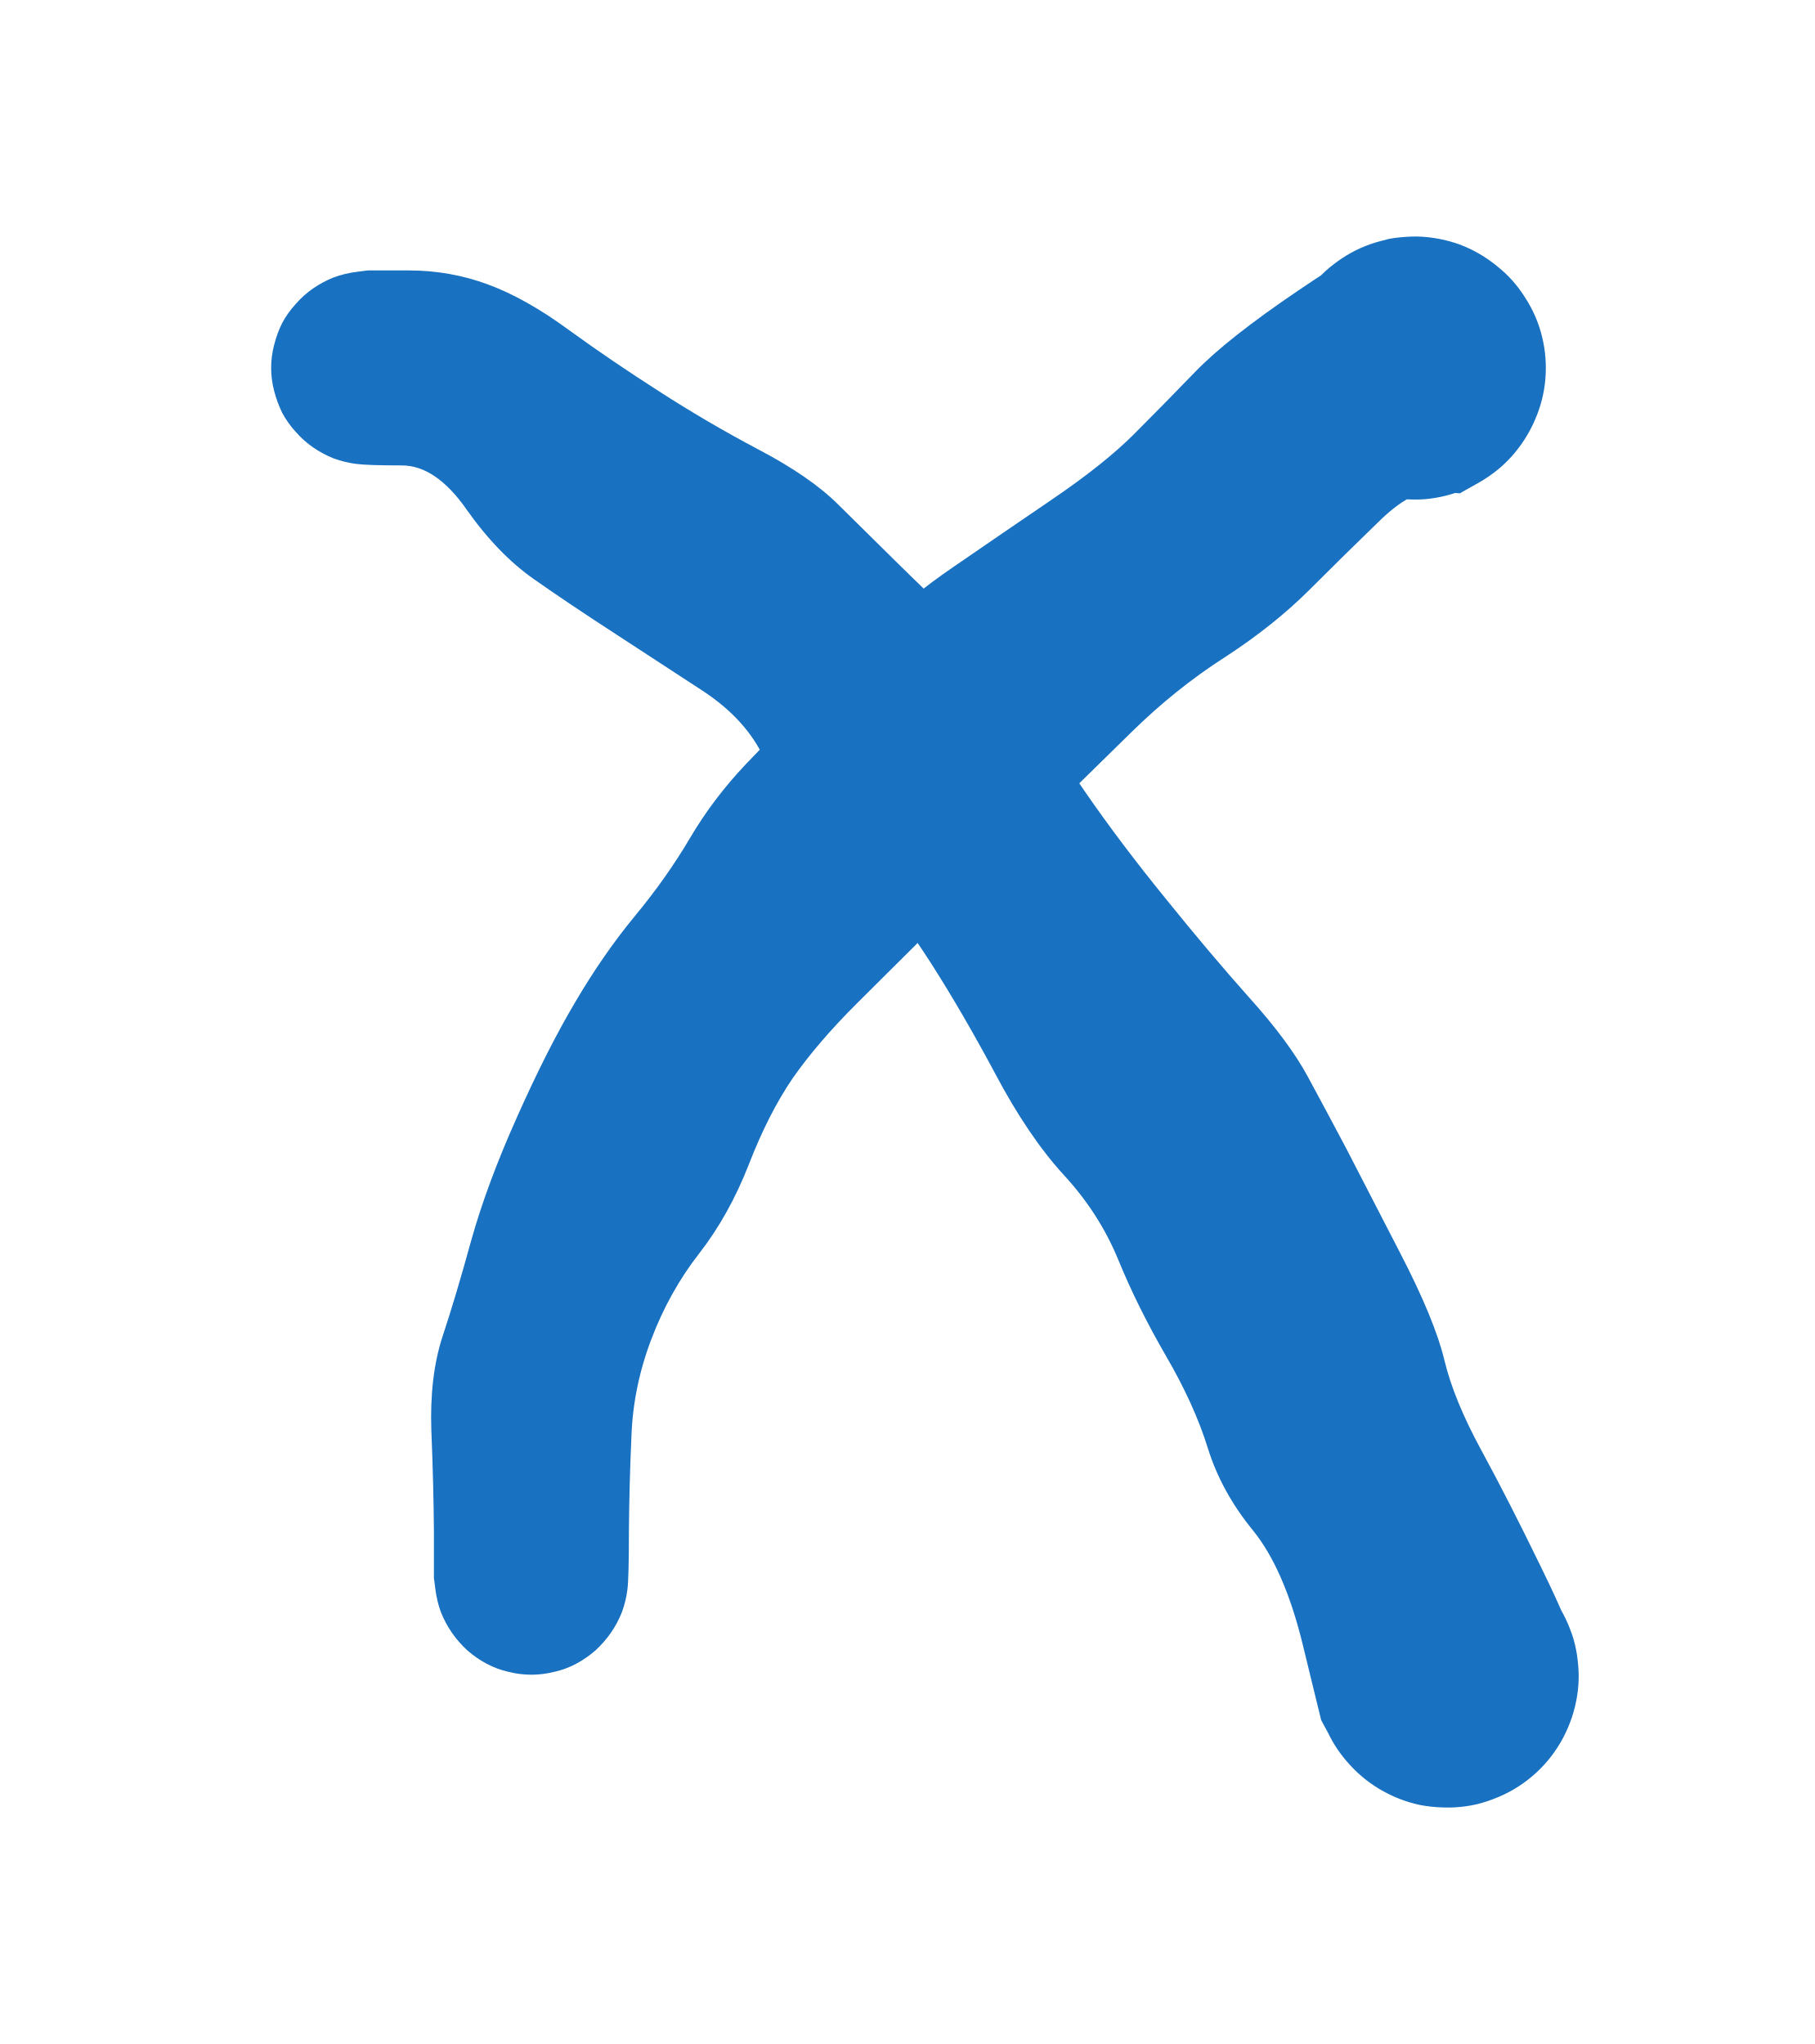
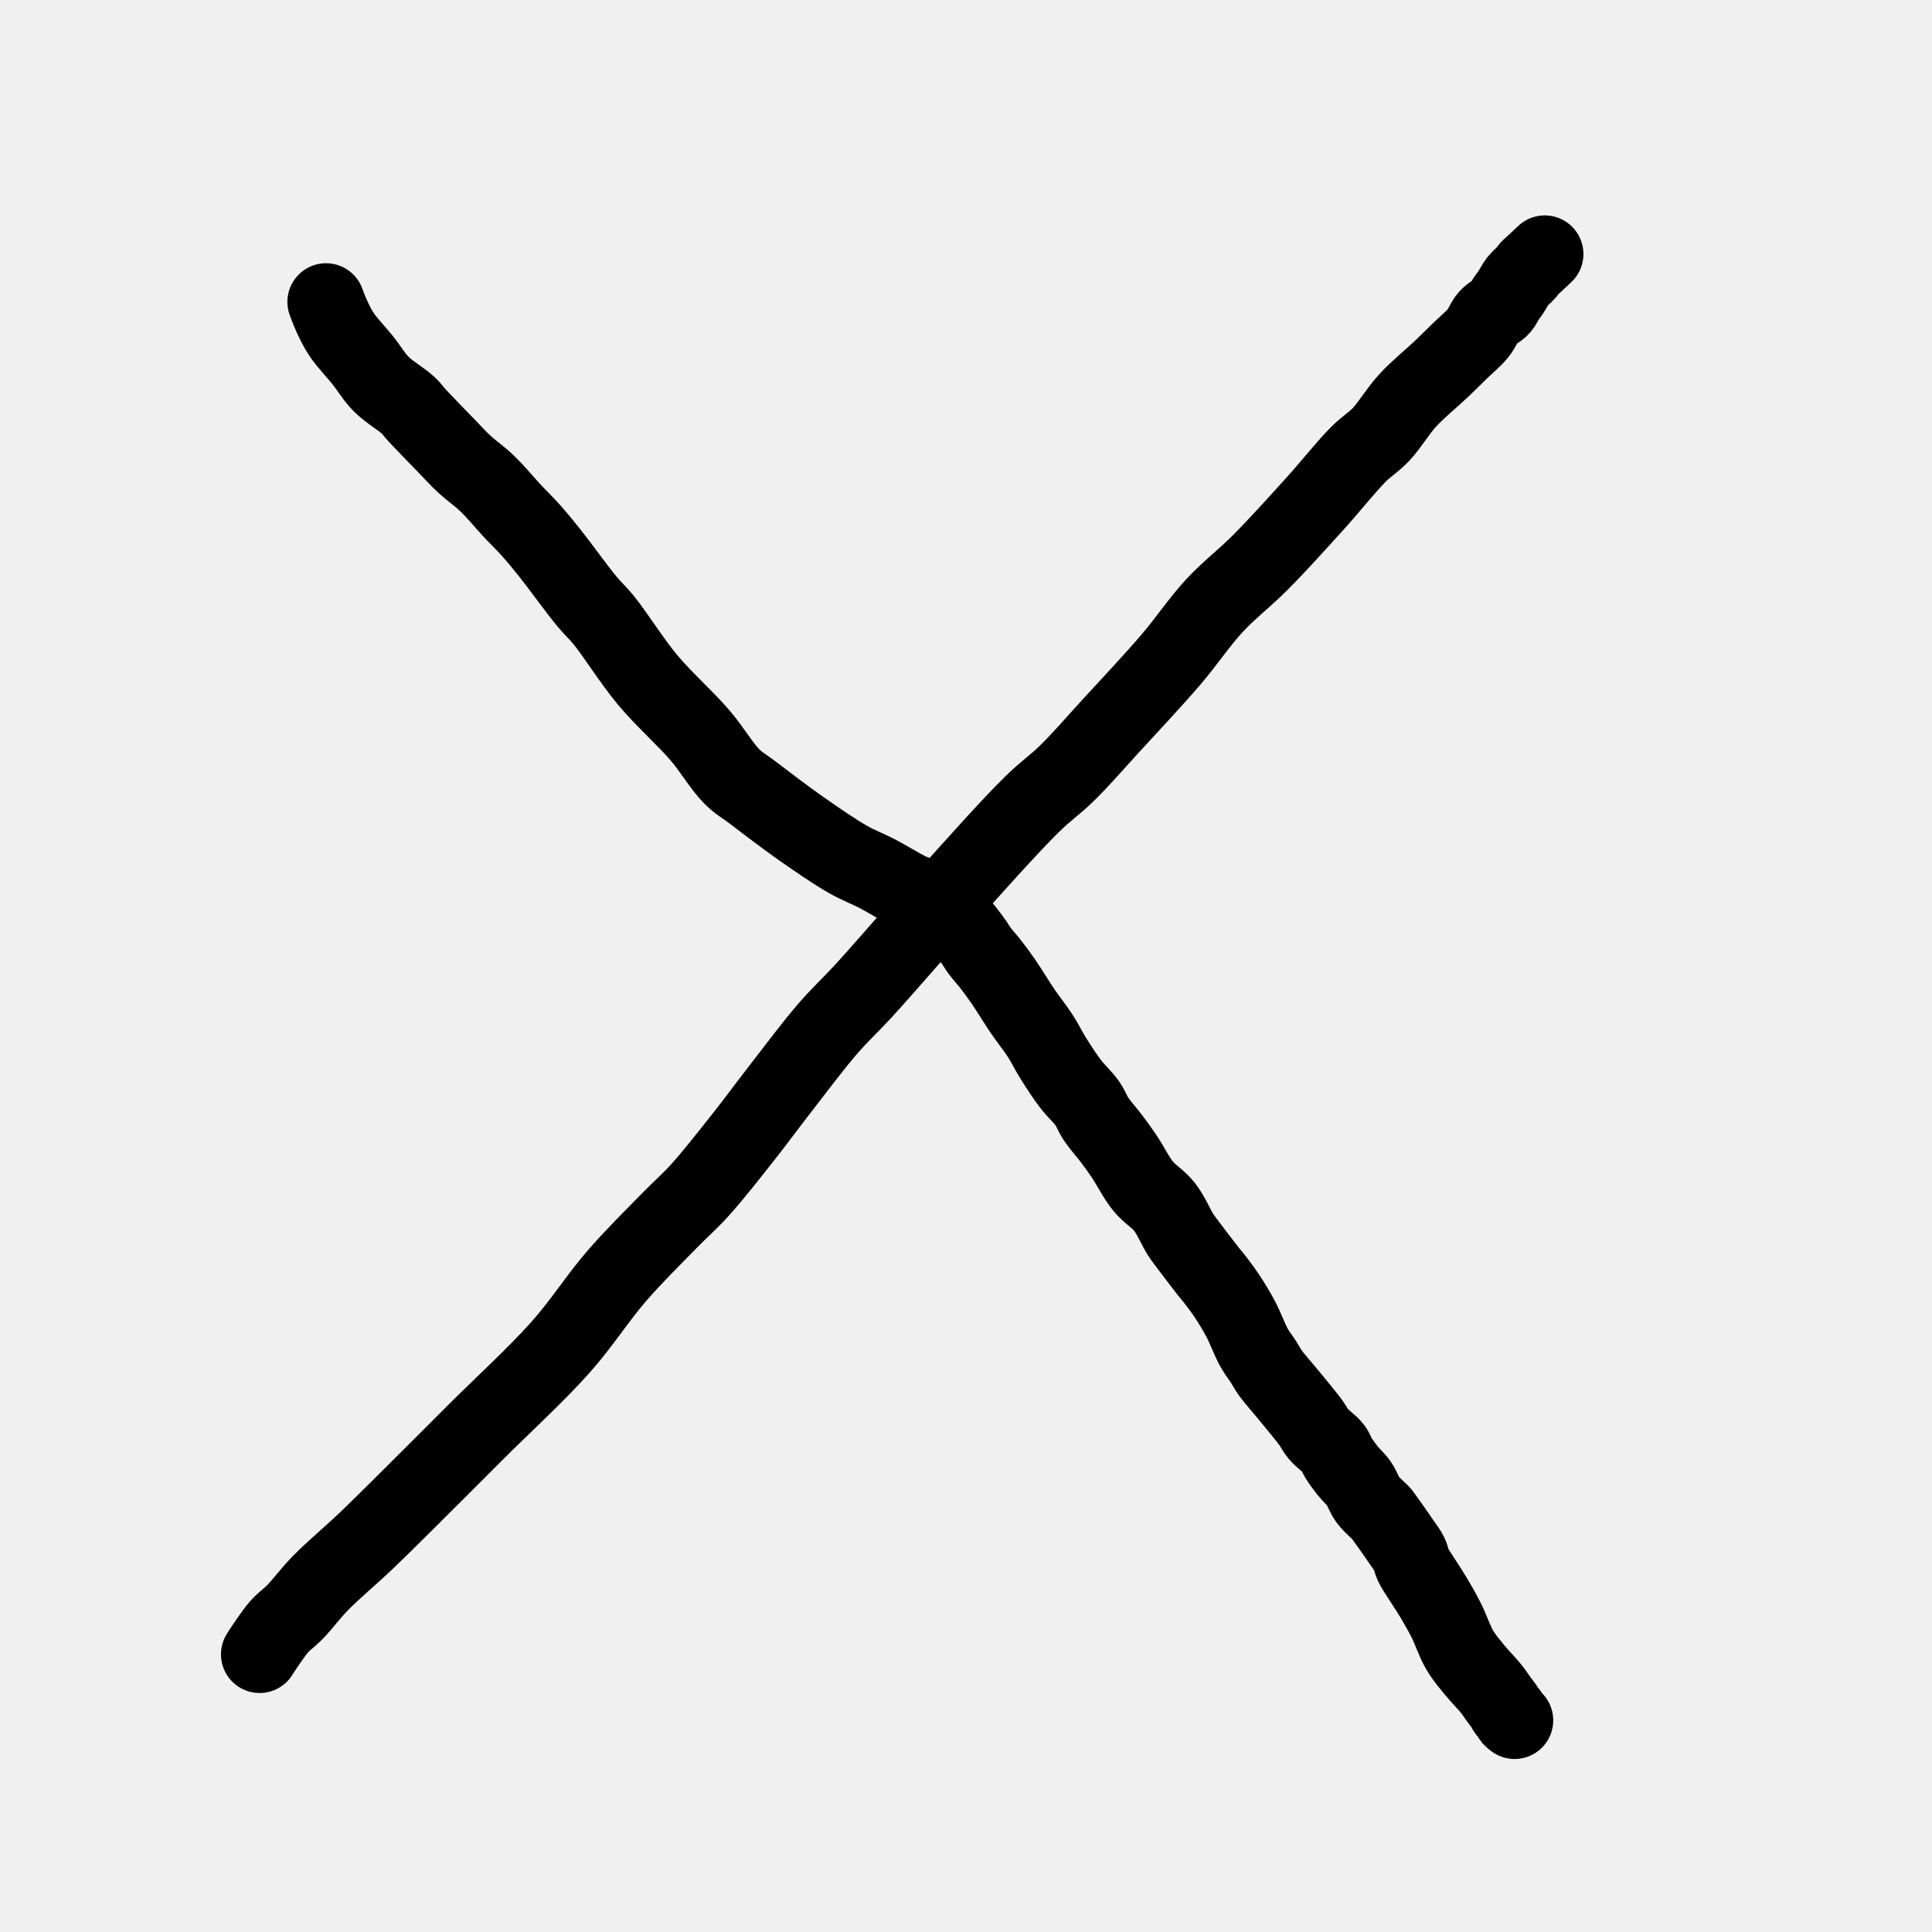
- <svg xmlns="http://www.w3.org/2000/svg" version="1.1" viewBox="0 0 49.333 55.556" width="49.333" height="55.556">
-   <defs>
-     <style class="style-fonts">
-       @font-face {
-         font-family: "Virgil";
-         src: url("https://excalidraw.com/Virgil.woff2");
-       }
-       @font-face {
-         font-family: "Cascadia";
-         src: url("https://excalidraw.com/Cascadia.woff2");
-       }
-       @font-face {
-         font-family: "Assistant";
-         src: url("https://excalidraw.com/Assistant-Regular.woff2");
-       }
-     </style>
-   </defs>
-   <rect x="0" y="0" width="49.333" height="55.556" fill="#ffffff" />
-   <g transform="translate(10 10) rotate(0 14.66666 17.77777)" stroke="none">
-     <path fill="#1971c2" d="M 0,-2.65 Q 0,-2.65 1.11,-2.65 2.23,-2.65 3.26,-2.27 4.29,-1.89 5.45,-1.04 6.62,-0.19 7.92,0.64 9.22,1.48 10.62,2.22 12.01,2.95 12.77,3.70 13.53,4.45 14.33,5.24 15.13,6.03 16.01,6.86 16.89,7.68 17.71,8.91 18.54,10.13 19.50,11.53 20.46,12.92 21.68,14.42 22.89,15.92 23.96,17.12 25.03,18.31 25.54,19.25 26.05,20.19 26.60,21.23 27.14,22.27 28.07,24.08 29.00,25.88 29.26,26.97 29.52,28.05 30.26,29.41 31.00,30.77 31.87,32.56 32.75,34.35 32.85,34.93 32.96,35.50 32.87,36.08 32.78,36.66 32.51,37.19 32.24,37.71 31.82,38.12 31.40,38.53 30.87,38.78 30.34,39.03 29.76,39.10 29.18,39.17 28.60,39.06 28.03,38.94 27.52,38.64 27.02,38.34 26.63,37.90 26.24,37.46 26.02,36.92 25.80,36.38 25.76,35.79 25.72,35.20 25.87,34.64 26.02,34.07 26.34,33.58 26.66,33.09 27.13,32.73 27.59,32.37 28.14,32.17 28.70,31.98 29.28,31.97 29.87,31.96 30.43,32.14 30.99,32.32 31.46,32.67 31.93,33.02 32.27,33.50 32.60,33.99 32.77,34.55 32.93,35.11 32.90,35.70 32.88,36.29 32.67,36.83 32.46,37.38 32.09,37.83 31.71,38.29 31.21,38.59 30.71,38.90 30.14,39.04 29.57,39.17 28.99,39.11 28.40,39.06 27.87,38.82 27.33,38.58 26.90,38.18 26.47,37.78 26.19,37.27 25.91,36.75 25.91,36.75 25.91,36.75 25.41,34.70 24.91,32.65 24.06,31.60 23.20,30.55 22.83,29.36 22.46,28.17 21.69,26.85 20.92,25.52 20.40,24.25 19.88,22.98 18.91,21.93 17.95,20.88 17.05,19.18 16.14,17.48 15.28,16.14 14.41,14.79 13.66,13.99 12.90,13.19 12.05,12.30 11.19,11.42 10.69,10.45 10.19,9.49 9.09,8.77 7.99,8.05 6.73,7.23 5.48,6.42 4.51,5.74 3.54,5.06 2.69,3.86 1.85,2.65 0.92,2.65 0,2.65 -0.31,2.61 -0.63,2.57 -0.93,2.46 -1.23,2.34 -1.49,2.16 -1.75,1.98 -1.96,1.74 -2.18,1.50 -2.33,1.22 -2.47,0.93 -2.55,0.62 -2.63,0.31 -2.63,-0.00 -2.63,-0.31 -2.55,-0.62 -2.47,-0.94 -2.33,-1.22 -2.18,-1.50 -1.96,-1.74 -1.75,-1.98 -1.49,-2.16 -1.23,-2.34 -0.93,-2.46 -0.63,-2.57 -0.31,-2.61 0.00,-2.65 0.00,-2.65 L 0,-2.65 Z" />
-   </g>
-   <g transform="translate(14.44444 42.88888) rotate(0 11.99999 -16.44444)" stroke="none">
-     <path fill="#1971c2" d="M -2.65,0 Q -2.65,0 -2.65,-1.27 -2.66,-2.55 -2.72,-4.01 -2.77,-5.47 -2.42,-6.55 -2.06,-7.63 -1.64,-9.16 -1.21,-10.70 -0.39,-12.53 0.42,-14.35 1.19,-15.65 1.96,-16.96 2.82,-18.00 3.68,-19.04 4.31,-20.11 4.94,-21.18 5.83,-22.12 6.72,-23.05 7.60,-23.95 8.48,-24.86 9.37,-25.75 10.25,-26.65 11.50,-27.50 12.75,-28.36 14.16,-29.32 15.57,-30.28 16.37,-31.08 17.18,-31.89 18.05,-32.79 18.92,-33.69 20.84,-34.99 22.75,-36.29 23.33,-36.40 23.91,-36.50 24.49,-36.42 25.07,-36.34 25.59,-36.08 26.11,-35.82 26.53,-35.40 26.94,-34.99 27.20,-34.46 27.46,-33.94 27.54,-33.36 27.61,-32.78 27.50,-32.20 27.39,-31.63 27.10,-31.12 26.81,-30.61 26.38,-30.22 25.94,-29.83 25.40,-29.60 24.86,-29.37 24.28,-29.32 23.69,-29.28 23.12,-29.42 22.56,-29.56 22.06,-29.88 21.57,-30.19 21.20,-30.65 20.84,-31.11 20.64,-31.66 20.44,-32.21 20.42,-32.80 20.41,-33.38 20.58,-33.94 20.75,-34.50 21.10,-34.98 21.44,-35.45 21.92,-35.79 22.39,-36.13 22.95,-36.30 23.52,-36.47 24.10,-36.46 24.69,-36.44 25.24,-36.24 25.79,-36.03 26.24,-35.66 26.70,-35.30 27.01,-34.80 27.33,-34.31 27.47,-33.74 27.61,-33.17 27.56,-32.58 27.51,-32.00 27.27,-31.46 27.04,-30.93 26.65,-30.49 26.26,-30.06 25.75,-29.77 25.23,-29.48 25.24,-29.48 25.24,-29.48 24.58,-29.53 23.92,-29.59 23.02,-28.70 22.11,-27.82 21.15,-26.86 20.18,-25.89 18.84,-25.02 17.50,-24.16 16.30,-22.98 15.10,-21.80 14.20,-20.92 13.31,-20.04 12.42,-19.17 11.54,-18.30 10.72,-17.48 9.89,-16.65 8.83,-15.60 7.77,-14.54 7.10,-13.58 6.44,-12.61 5.91,-11.24 5.37,-9.86 4.56,-8.82 3.75,-7.78 3.26,-6.49 2.77,-5.20 2.72,-3.88 2.66,-2.55 2.65,-1.27 2.65,0 2.61,0.31 2.57,0.63 2.46,0.93 2.34,1.23 2.16,1.49 1.98,1.75 1.74,1.97 1.50,2.18 1.22,2.33 0.94,2.48 0.63,2.55 0.31,2.63 -0.00,2.63 -0.32,2.63 -0.63,2.55 -0.94,2.48 -1.22,2.33 -1.50,2.18 -1.74,1.97 -1.98,1.75 -2.16,1.49 -2.34,1.23 -2.46,0.93 -2.57,0.63 -2.61,0.31 -2.65,-0.00 -2.65,-0.00 L -2.65,0 Z" />
-   </g>
+ <svg xmlns="http://www.w3.org/2000/svg" xmlns:ns1="https://sketch.io/dtd/" version="1.1" ns1:metadata="eyJuYW1lIjoiRHJhd2luZy5za2V0Y2hwYWQiLCJzdXJmYWNlIjp7ImlzUGFpbnQiOnRydWUsIm1ldGhvZCI6ImZpbGwiLCJibGVuZCI6Im5vcm1hbCIsImVuYWJsZWQiOnRydWUsIm9wYWNpdHkiOjEsInR5cGUiOiJwYXR0ZXJuIiwicGF0dGVybiI6eyJ0eXBlIjoicGF0dGVybiIsInJlZmxlY3QiOiJuby1yZWZsZWN0IiwicmVwZWF0IjoicmVwZWF0Iiwic21vb3RoaW5nIjpmYWxzZSwic3JjIjoidHJhbnNwYXJlbnRMaWdodCIsInN4IjoxLCJzeSI6MSwieDAiOjAuNSwieDEiOjEsInkwIjowLjUsInkxIjoxfSwiaXNGaWxsIjp0cnVlfSwiY2xpcFBhdGgiOnsiZW5hYmxlZCI6dHJ1ZSwic3R5bGUiOnsic3Ryb2tlU3R5bGUiOiJibGFjayIsImxpbmVXaWR0aCI6MX19LCJkZXNjcmlwdGlvbiI6Ik1hZGUgd2l0aCBTa2V0Y2hwYWQiLCJtZXRhZGF0YSI6e30sImV4cG9ydERQSSI6NzIsImV4cG9ydEZvcm1hdCI6InBuZyIsImV4cG9ydFF1YWxpdHkiOjAuOTUsInVuaXRzIjoicHgiLCJ3aWR0aCI6NTAsImhlaWdodCI6NTAsInBhZ2VzIjpbeyJ3aWR0aCI6NTAsImhlaWdodCI6NTB9XSwidXVpZCI6IjRkNWE5YWIzLTEzZGQtNDc4OC1hZWE2LTgxYWI4ZDhlMjYyMSJ9" width="50" height="50" viewBox="0 0 50 50">
+   <path style="fill: none; stroke: #000000; mix-blend-mode: source-over; stroke-dasharray: none; stroke-dashoffset: 0; stroke-linecap: round; stroke-linejoin: round; stroke-miterlimit: 4; stroke-opacity: 1; stroke-width: 2;" ns1:tool="pencil" d="M0 0 C0 0 0 0 0 0 0 0 0.082 0.225 0.14 0.35 0.21 0.501 0.287 0.67 0.4 0.84 0.542 1.053 0.774 1.29 0.95 1.51 1.117 1.719 1.241 1.94 1.43 2.13 1.631 2.332 1.967 2.526 2.13 2.68 2.23 2.774 2.253 2.825 2.35 2.93 2.526 3.121 2.887 3.49 3.11 3.72 3.285 3.9 3.41 4.042 3.58 4.2 3.762 4.369 3.973 4.511 4.17 4.7 4.393 4.914 4.637 5.213 4.84 5.43 5.007 5.608 5.146 5.738 5.3 5.91 5.466 6.096 5.61 6.272 5.8 6.51 6.069 6.847 6.488 7.435 6.75 7.75 6.92 7.955 7.016 8.026 7.19 8.24 7.487 8.605 7.909 9.287 8.32 9.78 8.738 10.282 9.293 10.768 9.68 11.22 9.998 11.592 10.24 12.02 10.5 12.28 10.684 12.464 10.815 12.527 11.03 12.69 11.358 12.939 11.861 13.326 12.28 13.62 12.688 13.905 13.143 14.221 13.51 14.43 13.788 14.588 14.016 14.668 14.27 14.8 14.533 14.937 14.831 15.126 15.06 15.24 15.229 15.324 15.371 15.352 15.51 15.44 15.652 15.531 15.764 15.682 15.9 15.78 16.031 15.874 16.181 15.911 16.31 16.02 16.461 16.147 16.62 16.375 16.73 16.52 16.809 16.624 16.848 16.704 16.92 16.8 17.002 16.91 17.105 17.017 17.2 17.14 17.307 17.278 17.411 17.418 17.53 17.59 17.682 17.811 17.865 18.118 18.03 18.36 18.181 18.582 18.344 18.779 18.48 18.99 18.609 19.189 18.703 19.388 18.83 19.59 18.965 19.805 19.118 20.042 19.27 20.24 19.409 20.422 19.585 20.576 19.7 20.74 19.797 20.879 19.836 21.01 19.93 21.15 20.04 21.315 20.205 21.493 20.33 21.66 20.447 21.816 20.542 21.945 20.66 22.12 20.81 22.342 20.967 22.667 21.15 22.89 21.317 23.094 21.542 23.218 21.7 23.42 21.864 23.629 22.011 23.976 22.11 24.13 22.16 24.208 22.174 24.223 22.23 24.3 22.354 24.469 22.707 24.932 22.84 25.1 22.902 25.178 22.925 25.199 22.98 25.27 23.068 25.383 23.201 25.557 23.31 25.72 23.432 25.903 23.556 26.106 23.67 26.32 23.794 26.553 23.907 26.869 24.02 27.07 24.102 27.215 24.187 27.316 24.26 27.43 24.325 27.531 24.363 27.613 24.44 27.72 24.547 27.869 24.758 28.106 24.86 28.23 24.919 28.302 24.939 28.326 25 28.4 25.114 28.54 25.368 28.842 25.49 29.01 25.571 29.122 25.598 29.202 25.68 29.3 25.782 29.422 25.983 29.554 26.07 29.67 26.131 29.75 26.139 29.817 26.19 29.9 26.255 30.007 26.351 30.137 26.44 30.25 26.53 30.364 26.645 30.458 26.73 30.58 26.819 30.707 26.864 30.87 26.96 31 27.061 31.137 27.257 31.292 27.33 31.38 27.365 31.422 27.373 31.442 27.4 31.48 27.437 31.531 27.477 31.586 27.53 31.66 27.613 31.778 27.758 31.984 27.85 32.12 27.922 32.227 27.993 32.312 28.04 32.41 28.083 32.499 28.086 32.586 28.13 32.68 28.183 32.794 28.27 32.912 28.35 33.04 28.442 33.187 28.549 33.342 28.65 33.51 28.763 33.699 28.88 33.902 28.99 34.12 29.111 34.359 29.208 34.666 29.34 34.89 29.455 35.084 29.585 35.234 29.72 35.4 29.858 35.57 30.045 35.755 30.16 35.9 30.243 36.004 30.3 36.099 30.36 36.18 30.407 36.244 30.456 36.298 30.49 36.35 30.516 36.39 30.527 36.429 30.55 36.46 30.571 36.488 30.599 36.502 30.62 36.53 30.643 36.561 30.655 36.609 30.68 36.64 30.703 36.668 30.76 36.71 30.76 36.71 30.76 36.71 30.76 36.71 30.76 36.71 " transform="matrix(1,0,0,1,8.4375,7.8125)" />
+   <path style="fill: none; stroke: #000000; mix-blend-mode: source-over; stroke-dasharray: none; stroke-dashoffset: 0; stroke-linecap: round; stroke-linejoin: round; stroke-miterlimit: 4; stroke-opacity: 1; stroke-width: 2;" ns1:tool="pencil" d="M0 36.24 C0 36.24 0 36.24 0 36.24 0 36.24 0.024 36.199 0.05 36.16 0.125 36.048 0.353 35.698 0.51 35.52 0.641 35.372 0.764 35.299 0.91 35.15 1.107 34.948 1.309 34.668 1.57 34.4 1.905 34.056 2.344 33.697 2.78 33.28 3.309 32.774 3.999 32.078 4.51 31.57 4.919 31.164 5.181 30.899 5.61 30.47 6.214 29.866 7.155 29.004 7.79 28.29 8.343 27.667 8.75 27.015 9.24 26.45 9.691 25.929 10.215 25.415 10.61 25.01 10.904 24.708 11.114 24.535 11.39 24.23 11.741 23.842 12.163 23.301 12.52 22.85 12.854 22.428 13.131 22.046 13.47 21.61 13.854 21.116 14.319 20.492 14.71 20.04 15.028 19.673 15.305 19.423 15.62 19.08 15.972 18.696 16.354 18.255 16.72 17.84 17.087 17.425 17.388 17.069 17.82 16.59 18.418 15.926 19.41 14.809 19.99 14.24 20.348 13.889 20.588 13.736 20.9 13.43 21.265 13.072 21.624 12.653 22.03 12.21 22.509 11.687 23.12 11.039 23.59 10.49 24.002 10.008 24.315 9.527 24.71 9.1 25.09 8.69 25.5 8.383 25.91 7.97 26.373 7.503 26.898 6.919 27.34 6.43 27.734 5.994 28.123 5.497 28.44 5.18 28.656 4.964 28.828 4.873 29.02 4.67 29.251 4.425 29.453 4.07 29.71 3.79 29.978 3.498 30.351 3.197 30.6 2.96 30.783 2.785 30.913 2.653 31.07 2.5 31.227 2.347 31.415 2.196 31.54 2.04 31.646 1.908 31.689 1.753 31.79 1.64 31.887 1.531 32.051 1.461 32.13 1.37 32.188 1.304 32.208 1.234 32.25 1.17 32.291 1.108 32.334 1.058 32.38 0.99 32.437 0.906 32.491 0.787 32.56 0.7 32.628 0.615 32.737 0.533 32.79 0.47 32.822 0.431 32.834 0.399 32.86 0.37 32.884 0.343 32.909 0.328 32.94 0.3 32.984 0.26 33.047 0.2 33.1 0.15 33.153 0.1 33.26 0 33.26 0 " transform="matrix(1,0,0,1,6.71875,6.574788)" />
</svg>
